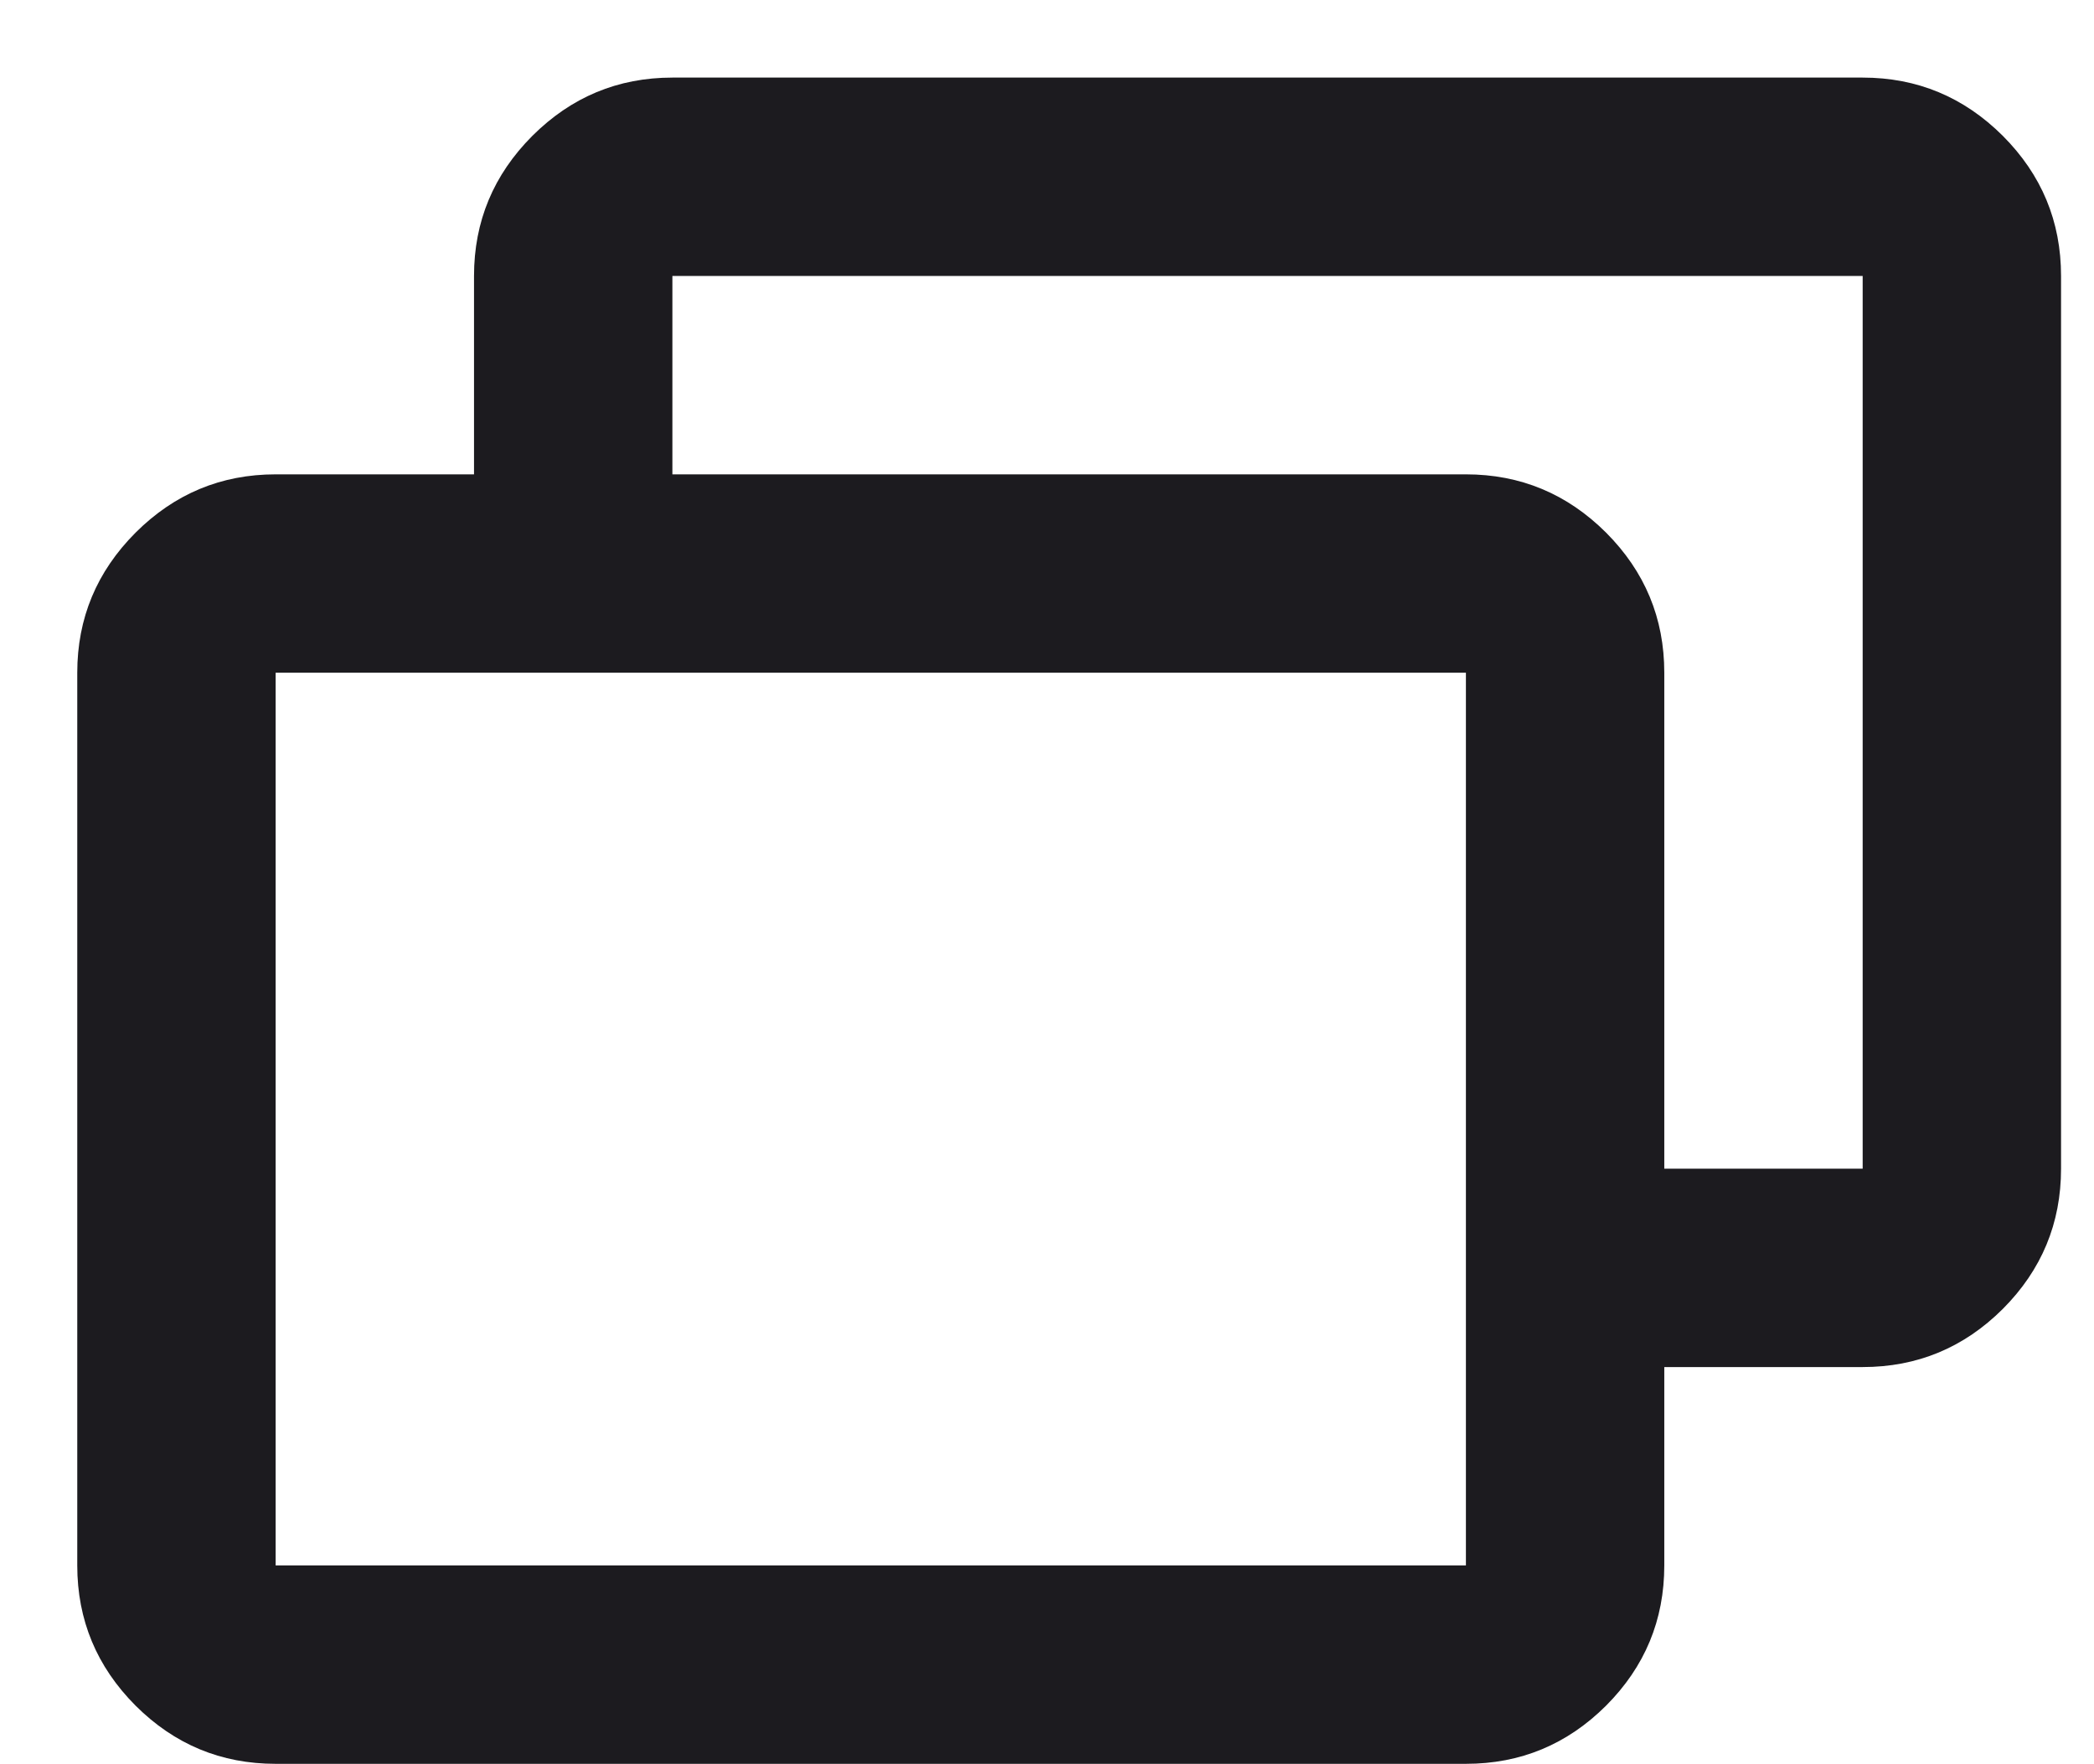
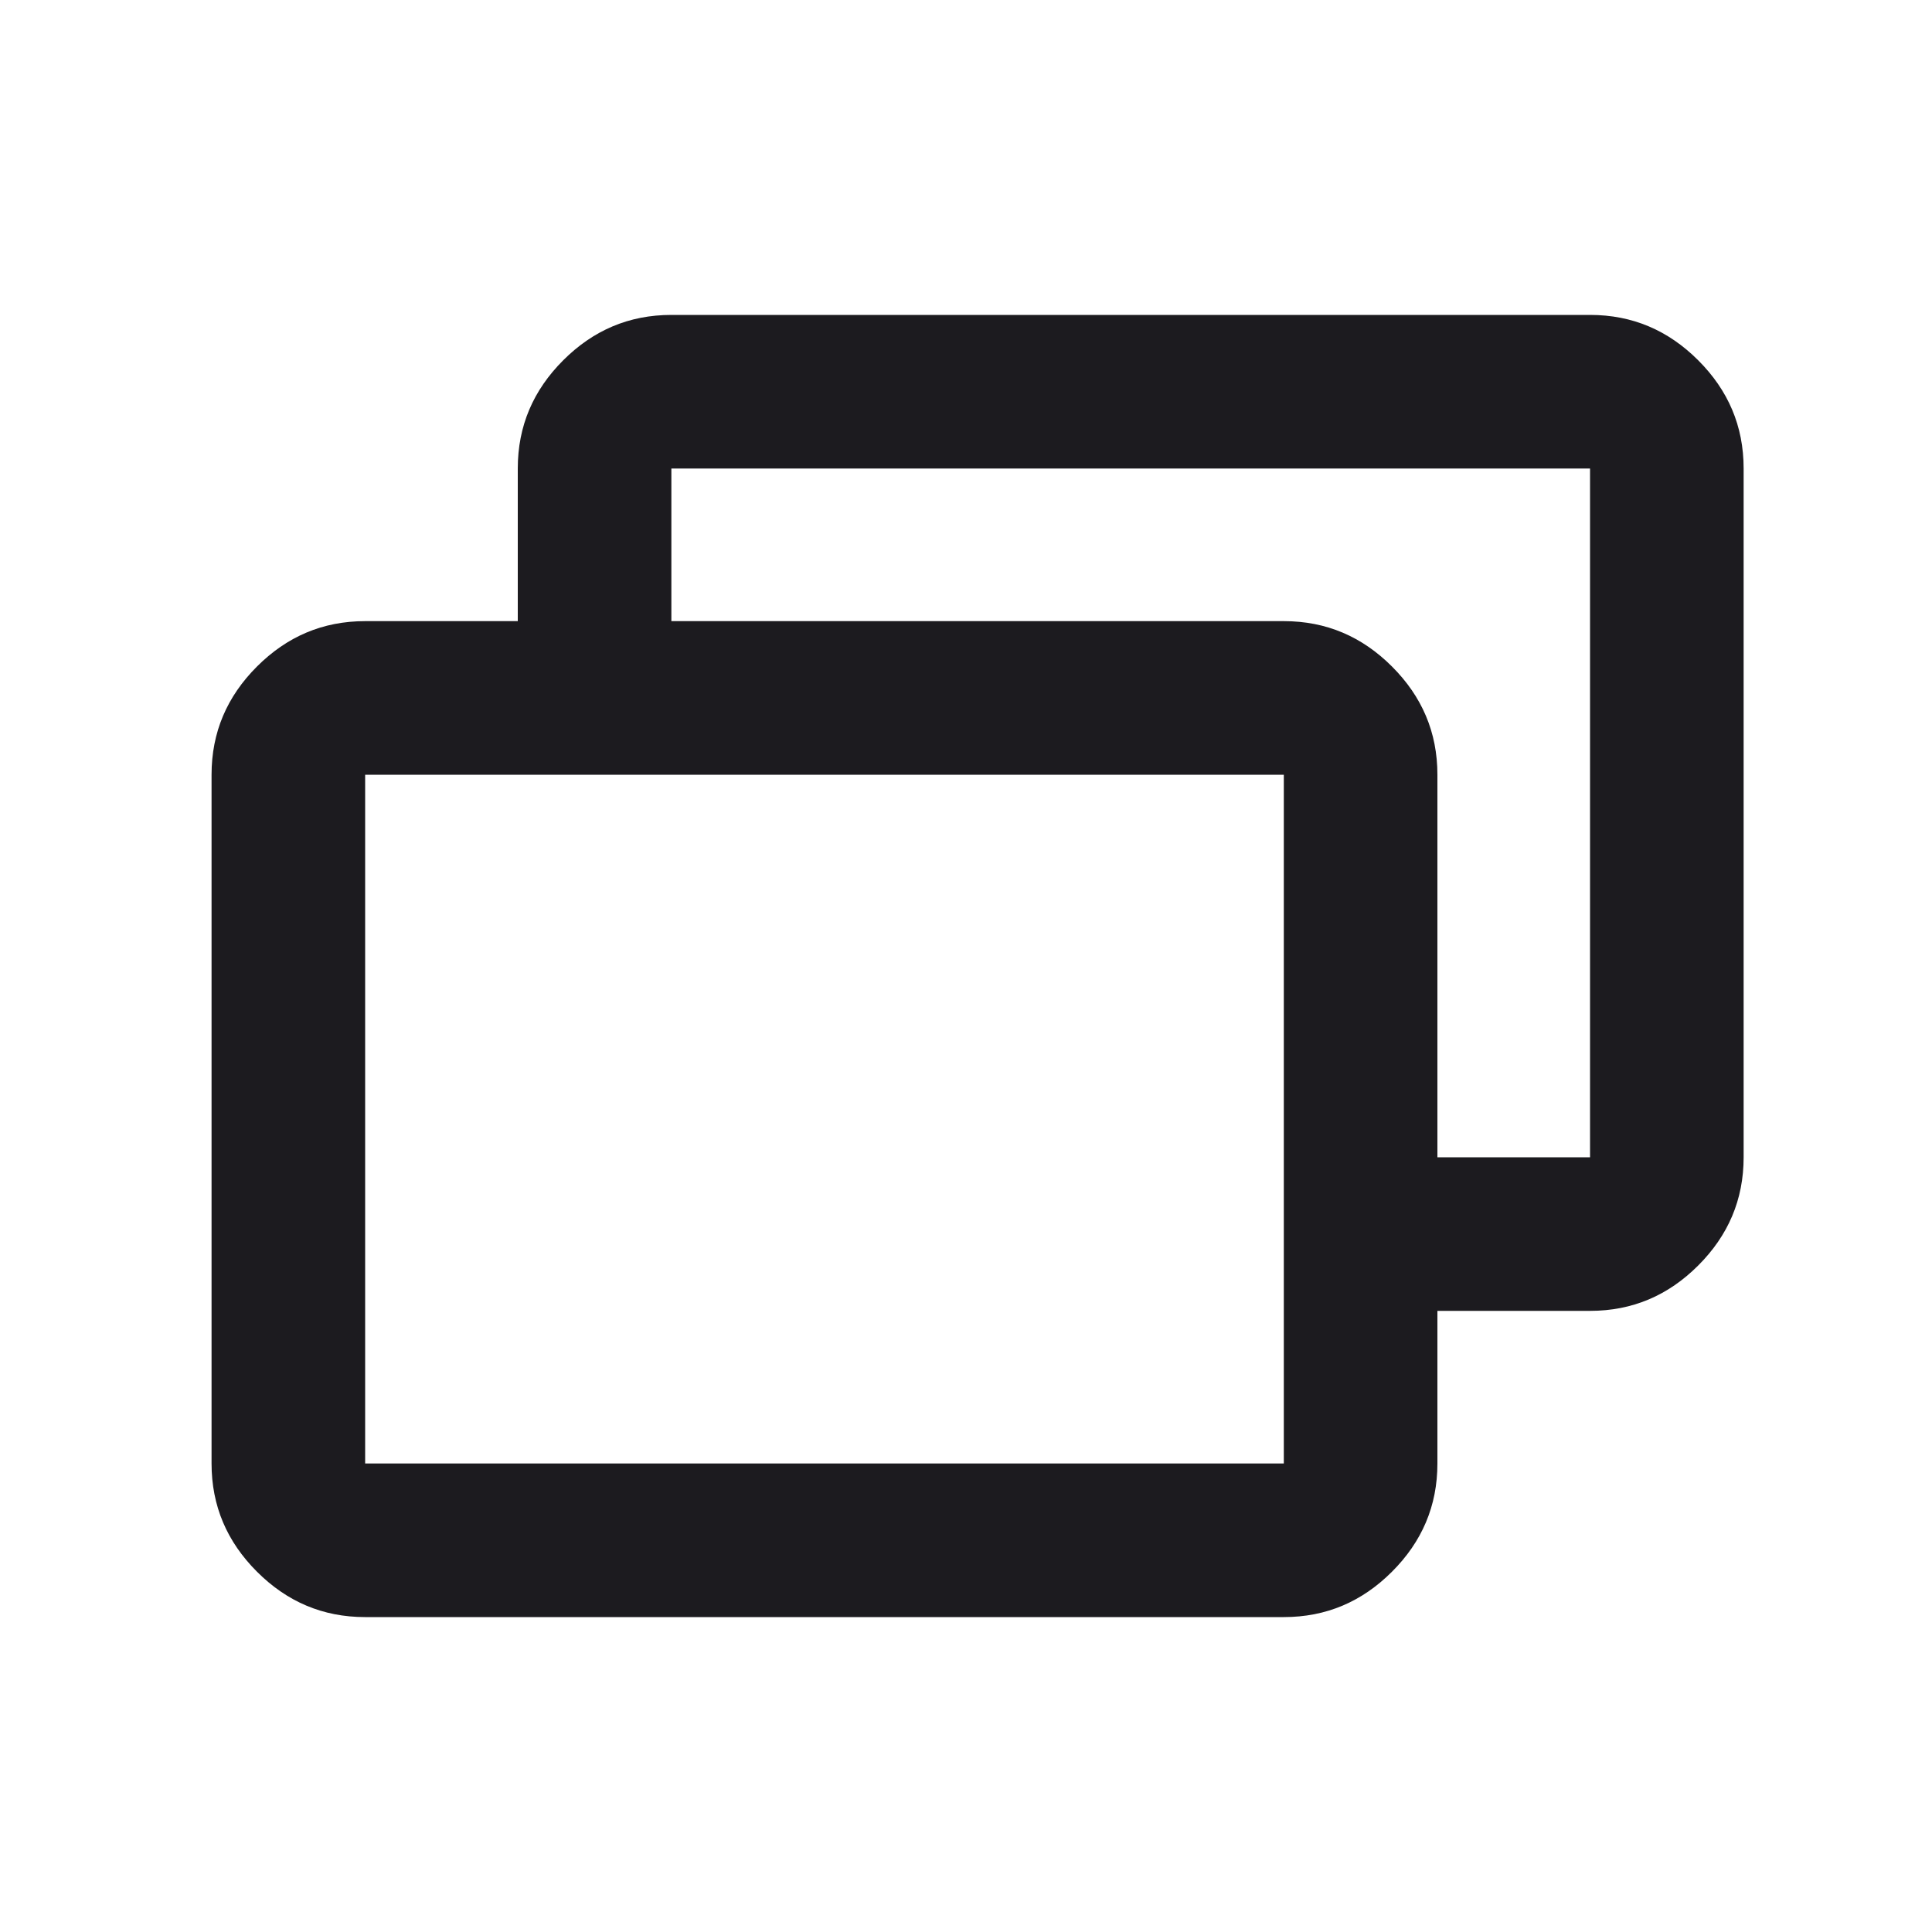
- <svg xmlns="http://www.w3.org/2000/svg" width="19" height="16" viewBox="0 0 19 16" fill="none">
-   <path d="M13.301 14.204V6.104H2.501V14.204H13.301ZM15.101 12.404V10.604H16.901V2.504H6.101V4.304H4.301V2.504C4.301 2.009 4.478 1.586 4.83 1.233C5.183 0.881 5.606 0.704 6.101 0.704H16.901C17.396 0.704 17.82 0.881 18.173 1.233C18.525 1.586 18.701 2.009 18.701 2.504V10.604C18.701 11.099 18.525 11.523 18.173 11.876C17.82 12.228 17.396 12.404 16.901 12.404H15.101ZM2.501 16.004C2.006 16.004 1.583 15.828 1.23 15.476C0.878 15.123 0.701 14.699 0.701 14.204V6.104C0.701 5.609 0.878 5.186 1.23 4.833C1.583 4.481 2.006 4.304 2.501 4.304H13.301C13.796 4.304 14.22 4.481 14.573 4.833C14.925 5.186 15.101 5.609 15.101 6.104V14.204C15.101 14.699 14.925 15.123 14.573 15.476C14.22 15.828 13.796 16.004 13.301 16.004H2.501Z" fill="#1C1B1F" />
+ <svg xmlns="http://www.w3.org/2000/svg" id="Layer_1" viewBox="0 0 20 20">
+   <defs>
+     <style>.cls-1{fill:#1c1b1f;}</style>
+   </defs>
+   <path class="cls-1" d="m17.58,3.73c-.31-.31-.68-.47-1.12-.47H6.95c-.44,0-.81.16-1.12.47-.31.31-.47.68-.47,1.12v1.58h-1.58c-.44,0-.81.16-1.12.47s-.47.68-.47,1.12v7.13c0,.44.16.81.47,1.12.31.31.68.47,1.12.47h9.51c.44,0,.81-.16,1.12-.47.31-.31.47-.68.47-1.12v-1.58h1.58c.44,0,.81-.16,1.12-.47s.47-.68.47-1.12v-7.13c0-.44-.16-.81-.47-1.12Zm-4.29,11.42H3.78v-7.13h9.51v7.13Zm3.17-3.17h-1.58v-3.96c0-.44-.16-.81-.47-1.12-.31-.31-.68-.47-1.12-.47h-6.34v-1.58h9.51v7.13Z" />
</svg>
